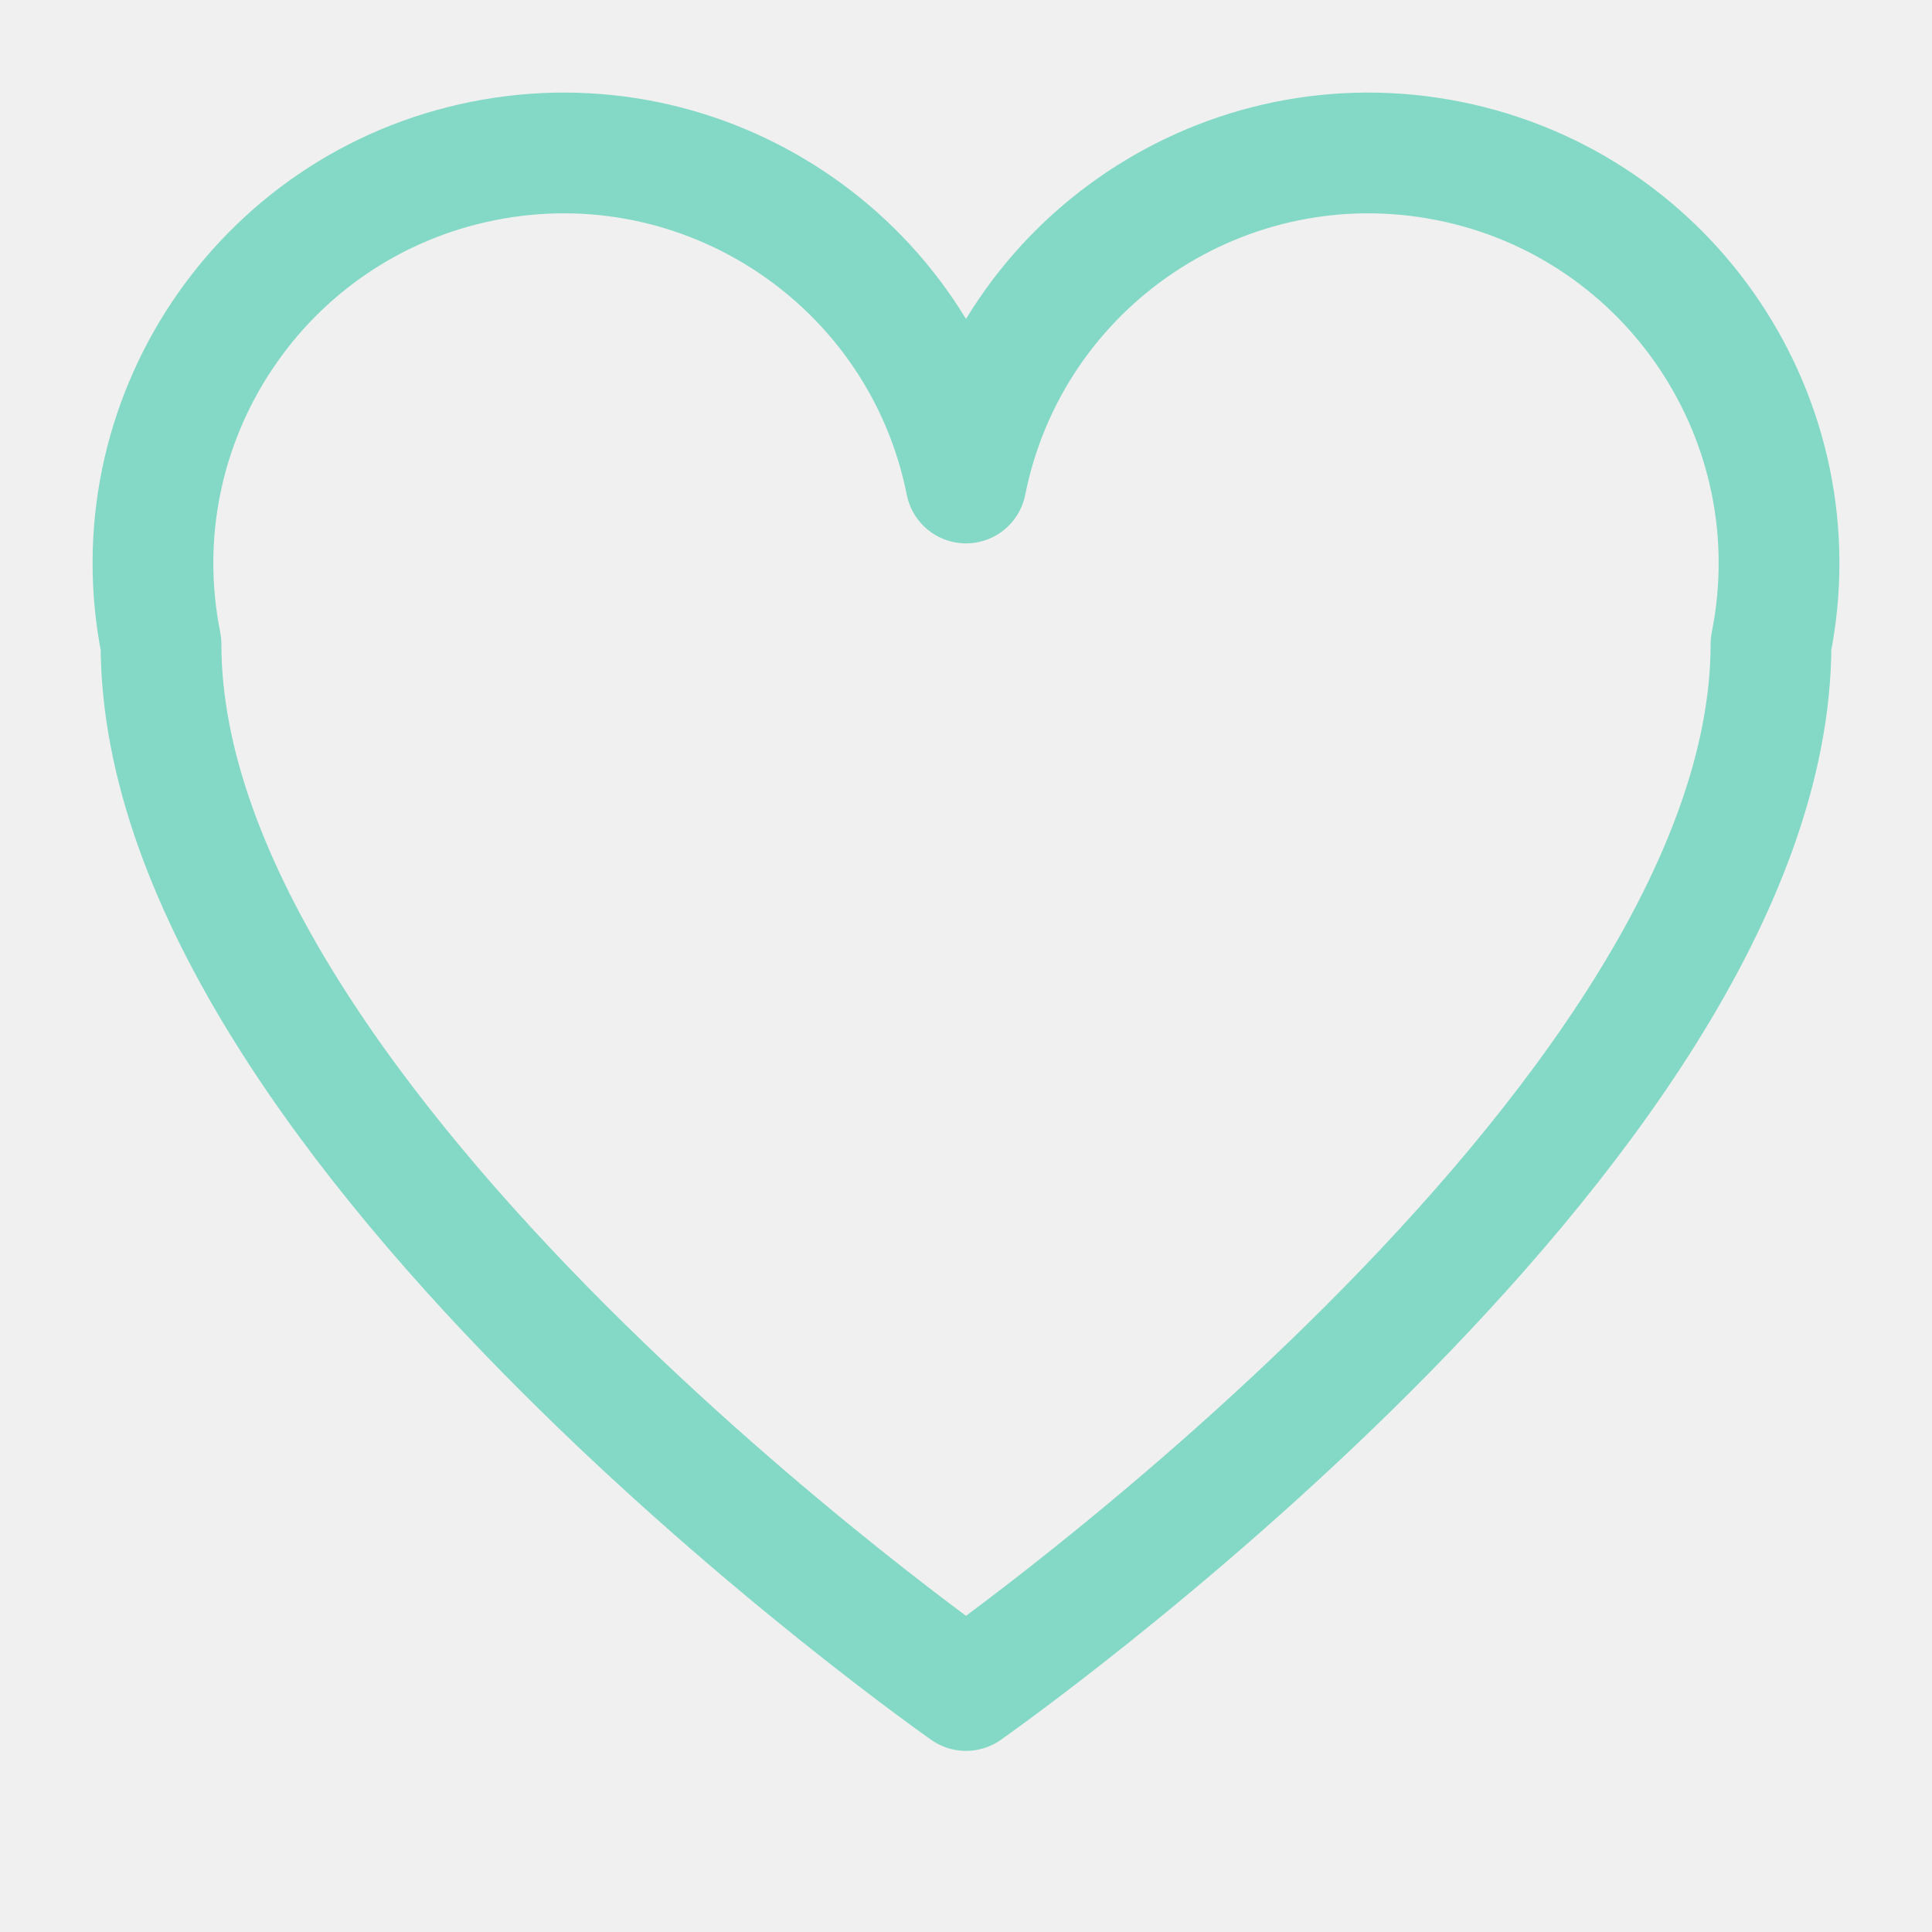
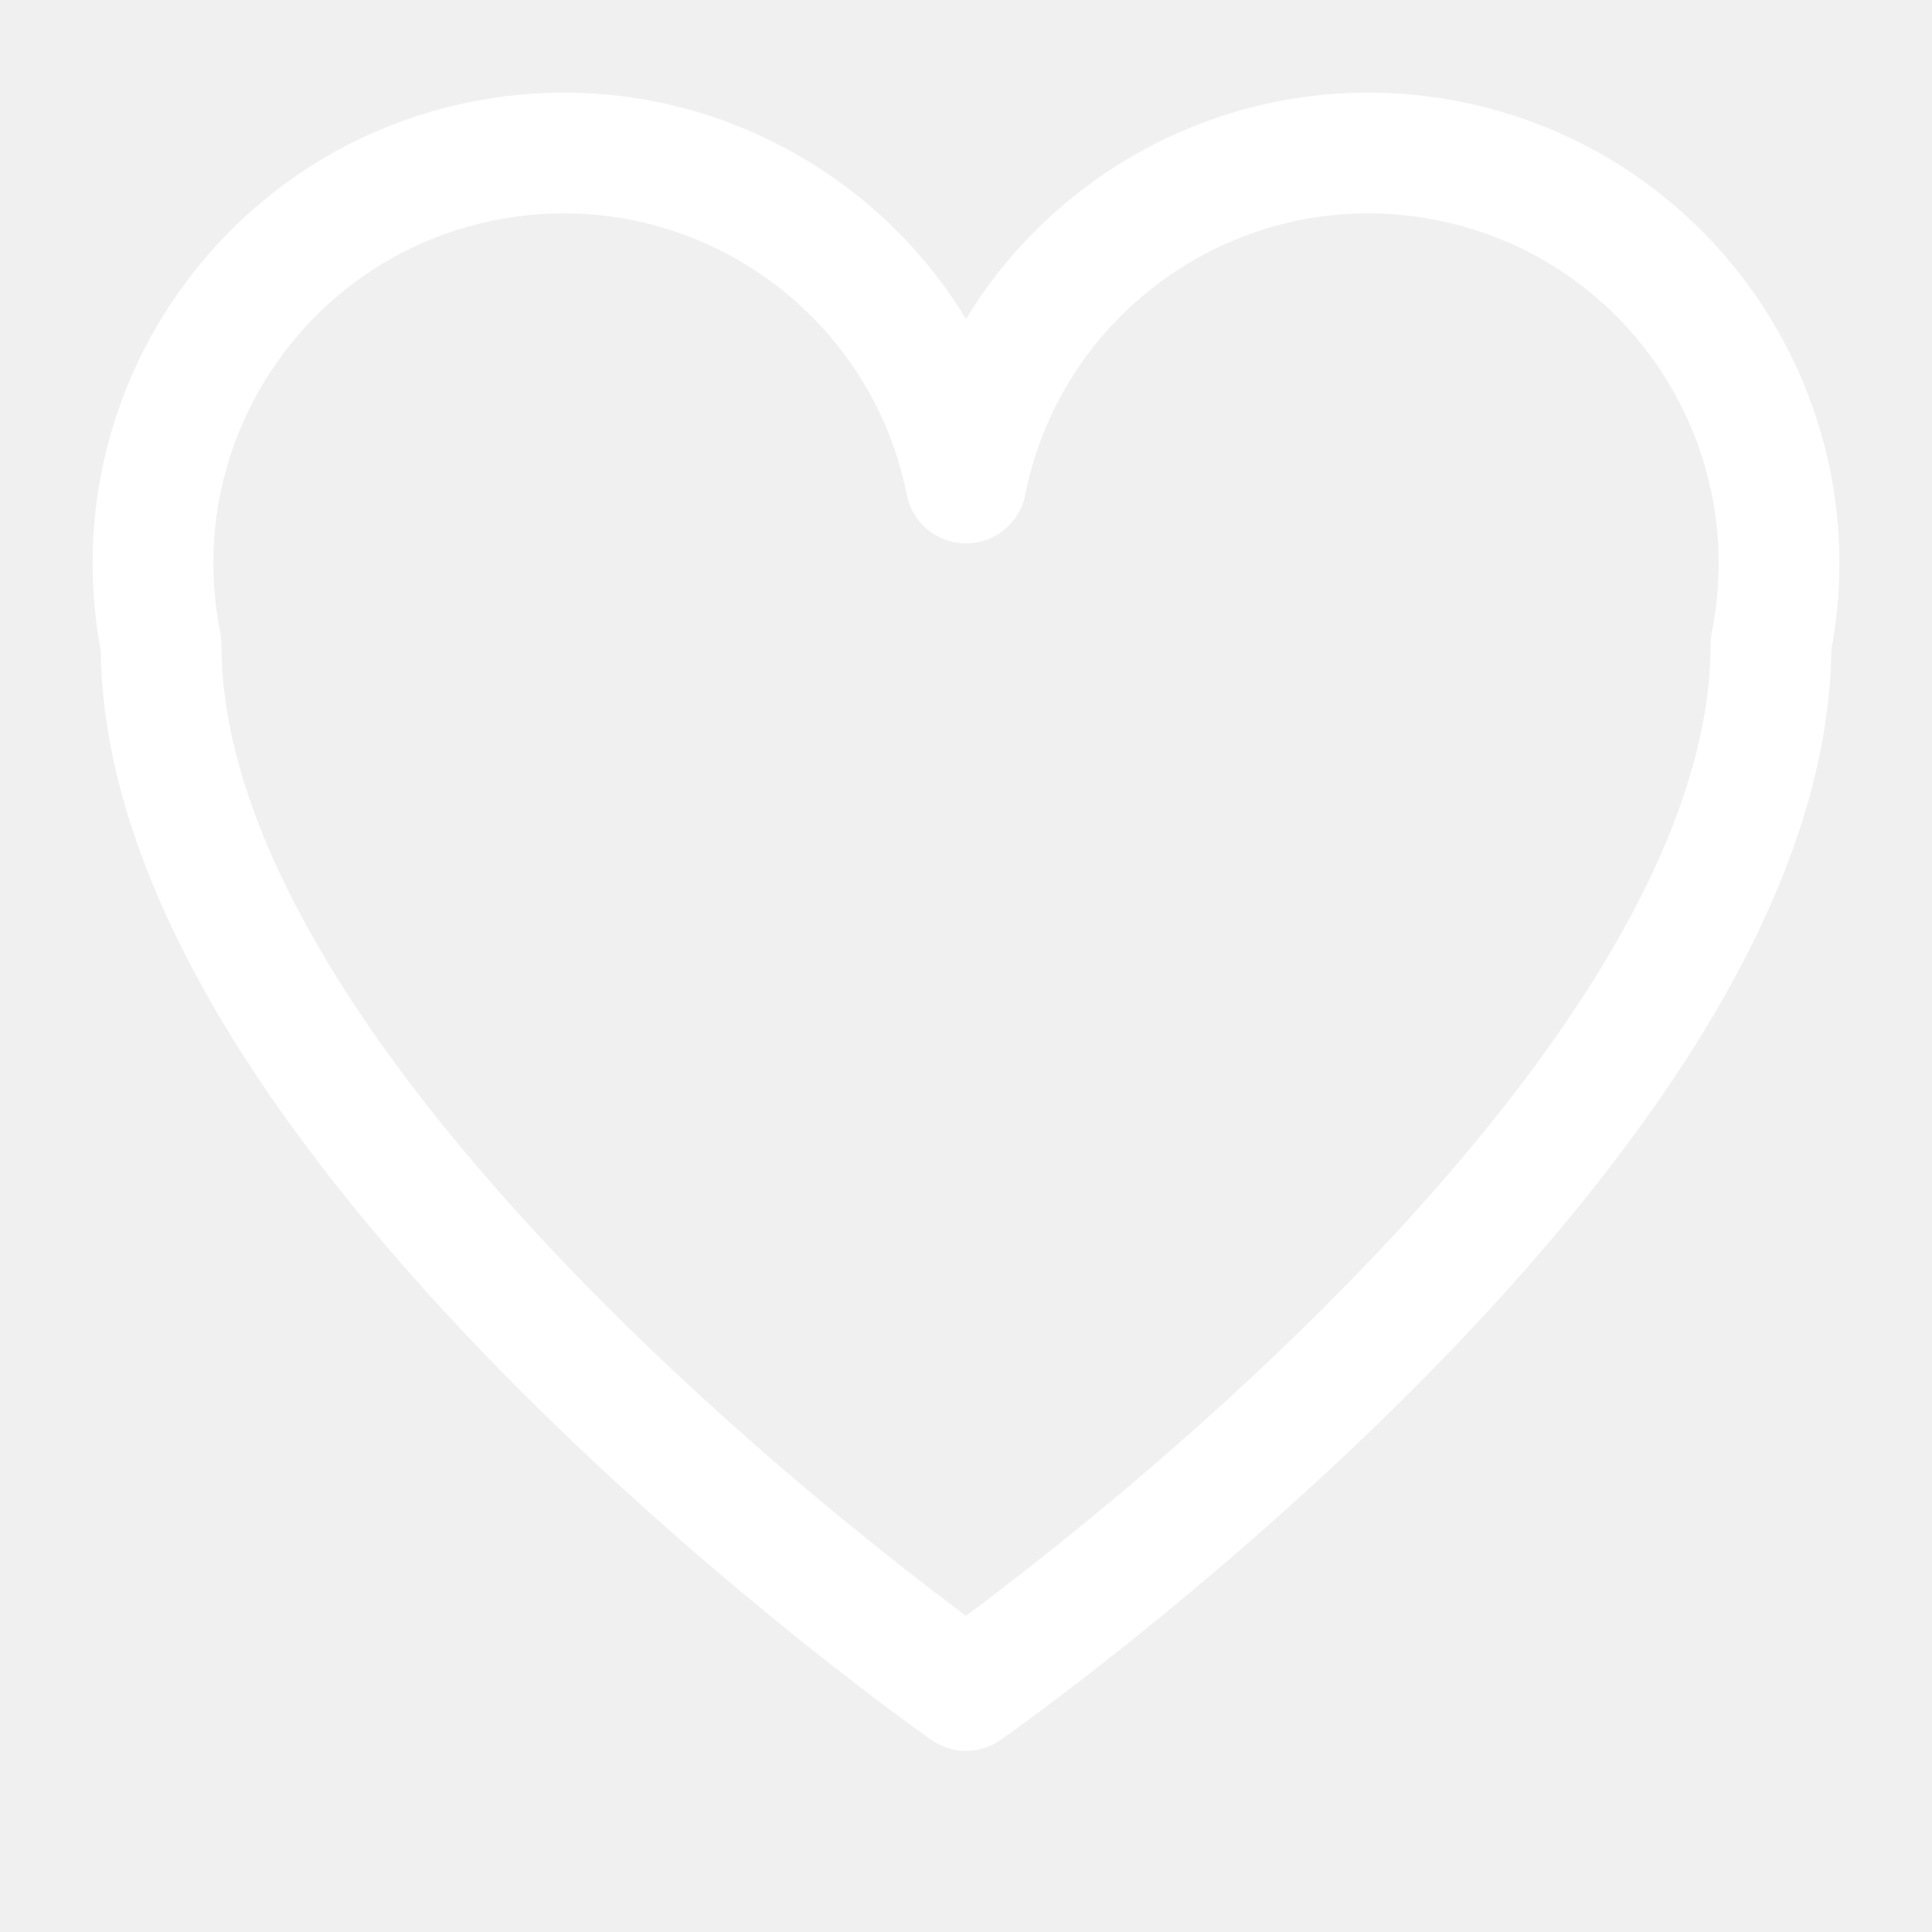
- <svg xmlns="http://www.w3.org/2000/svg" width="24" height="24" viewBox="0 0 24 24" fill="none" stroke="#83d9c5" stroke-width="1.5" stroke-linejoin="round">
+ <svg xmlns="http://www.w3.org/2000/svg" width="24" height="24" viewBox="0 0 24 24" fill="none" stroke="#ffffff" stroke-width="1.5" stroke-linecap="round" stroke-linejoin="round">
  <path d="M12 21S2 14 2 8a5 5 0 0 1 10-2 5 5 0 0 1 10 2c0 6-10 13-10 13Z" />
</svg>
